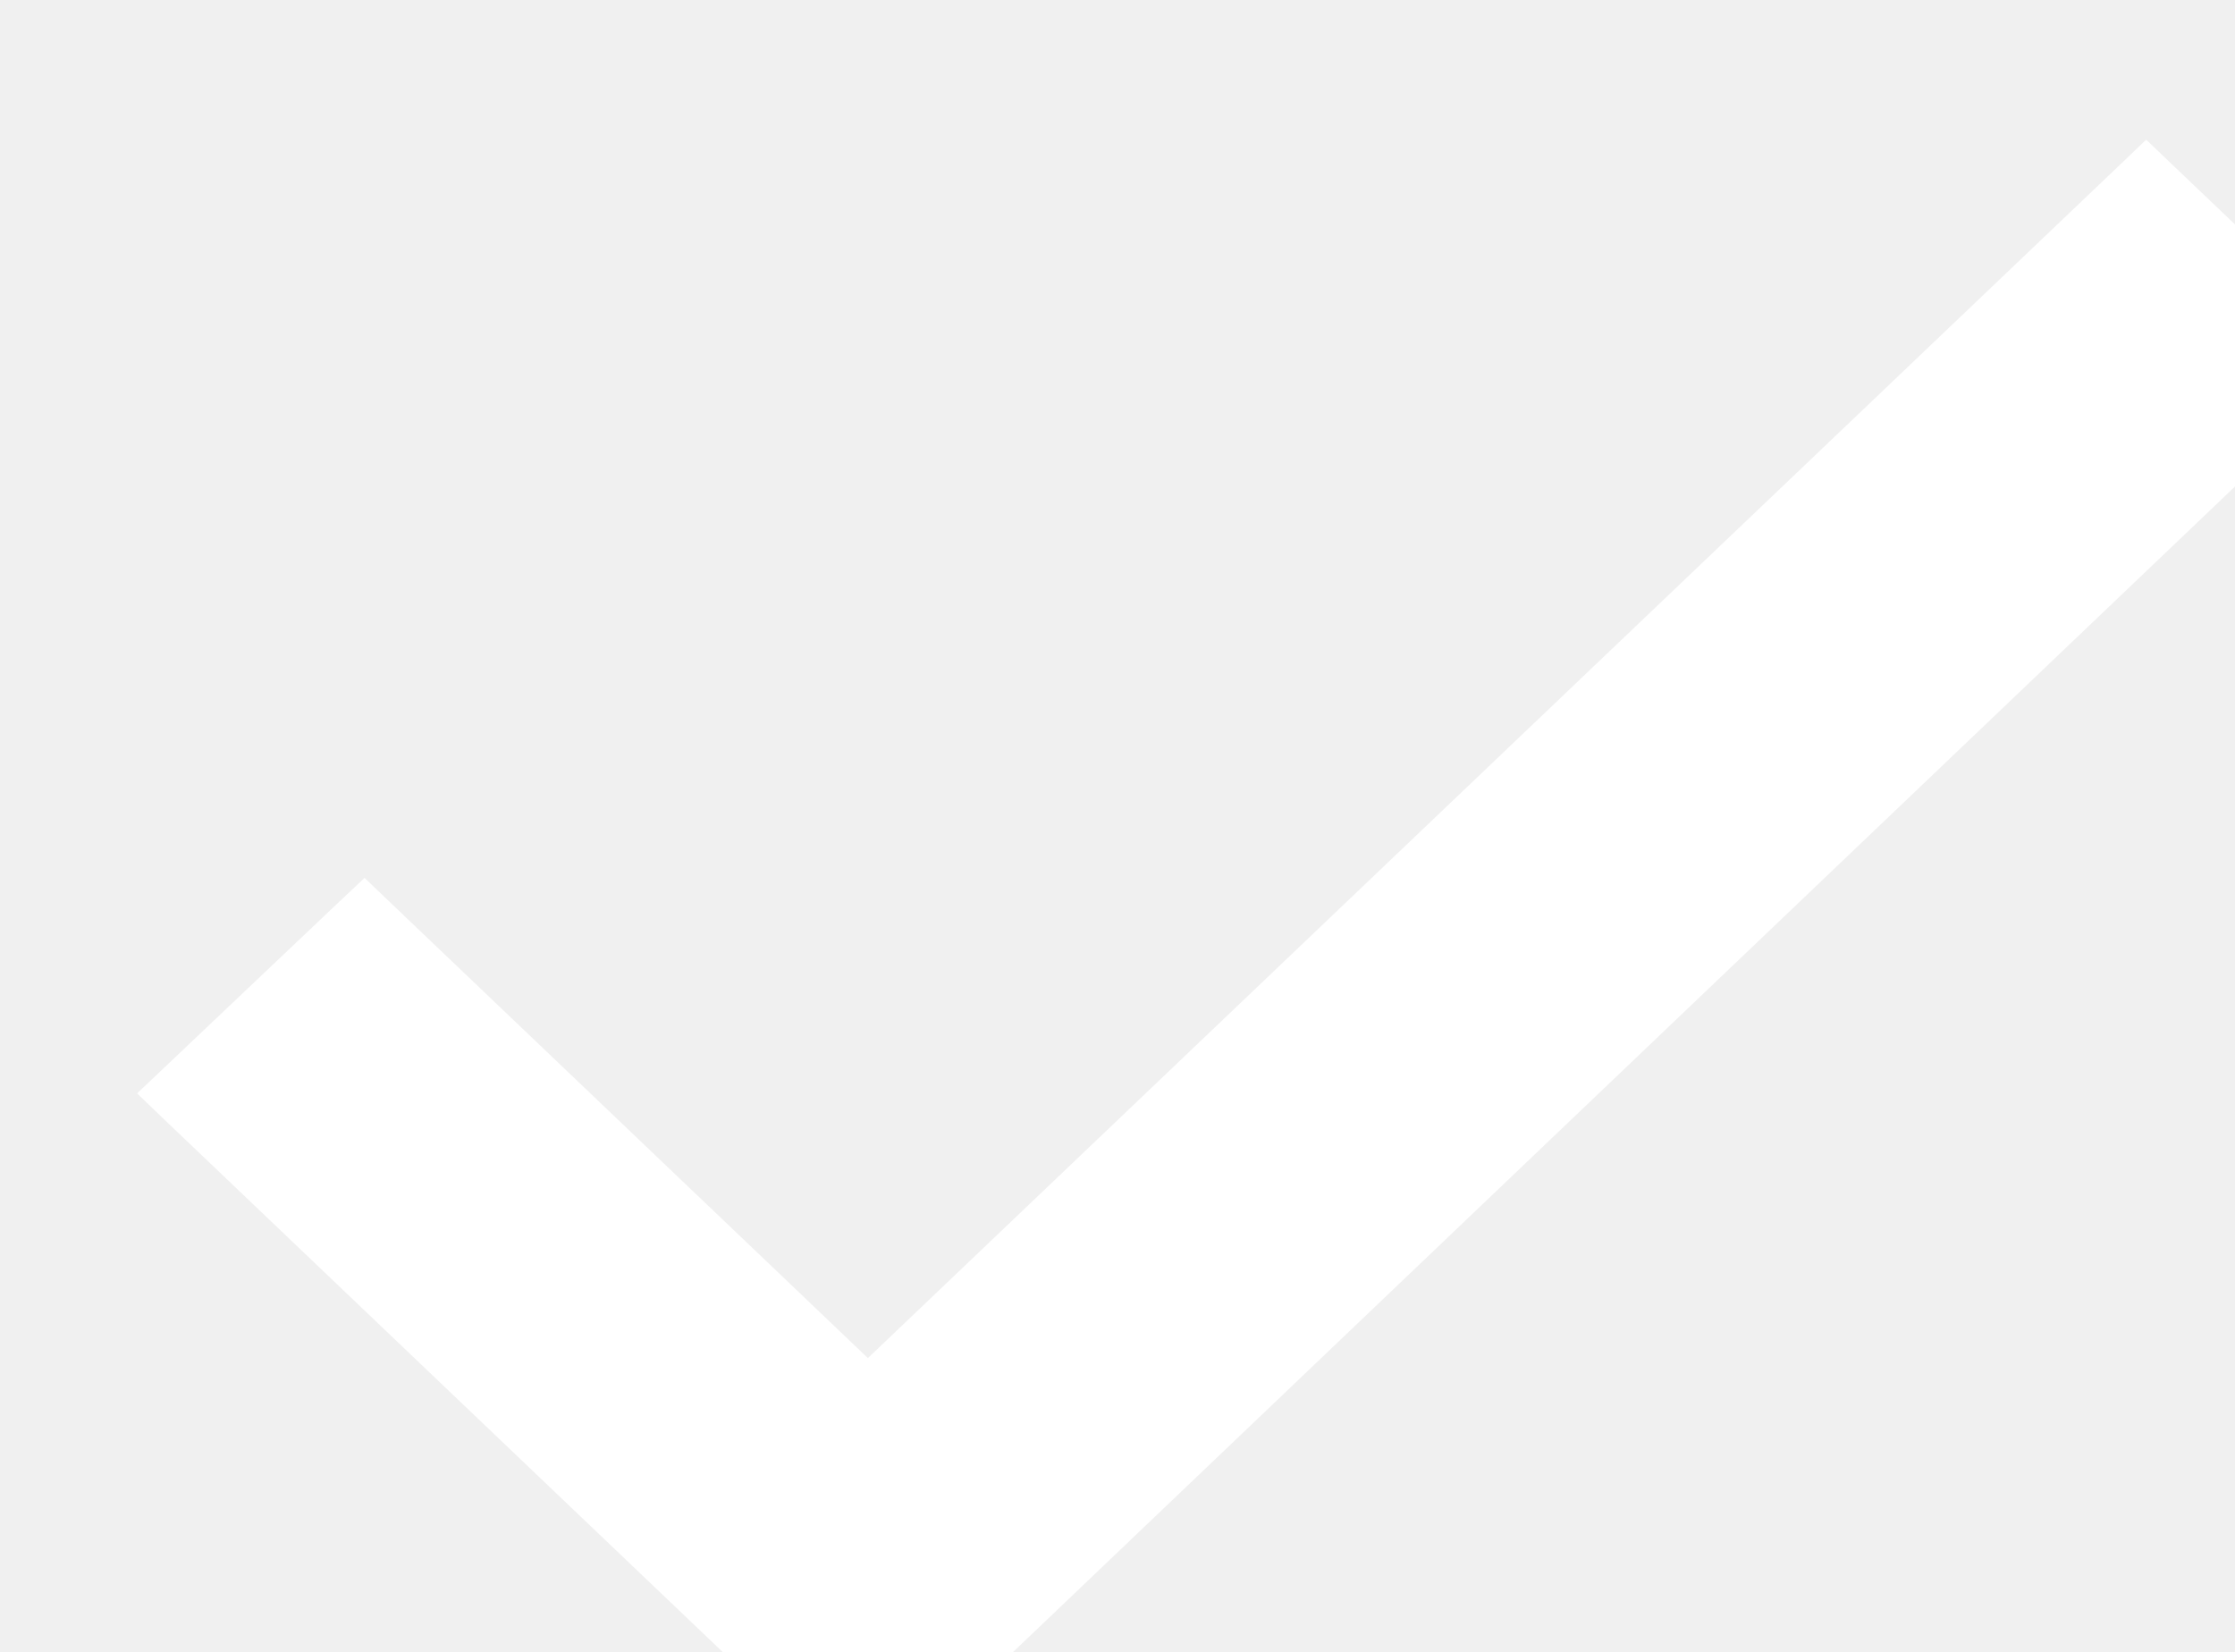
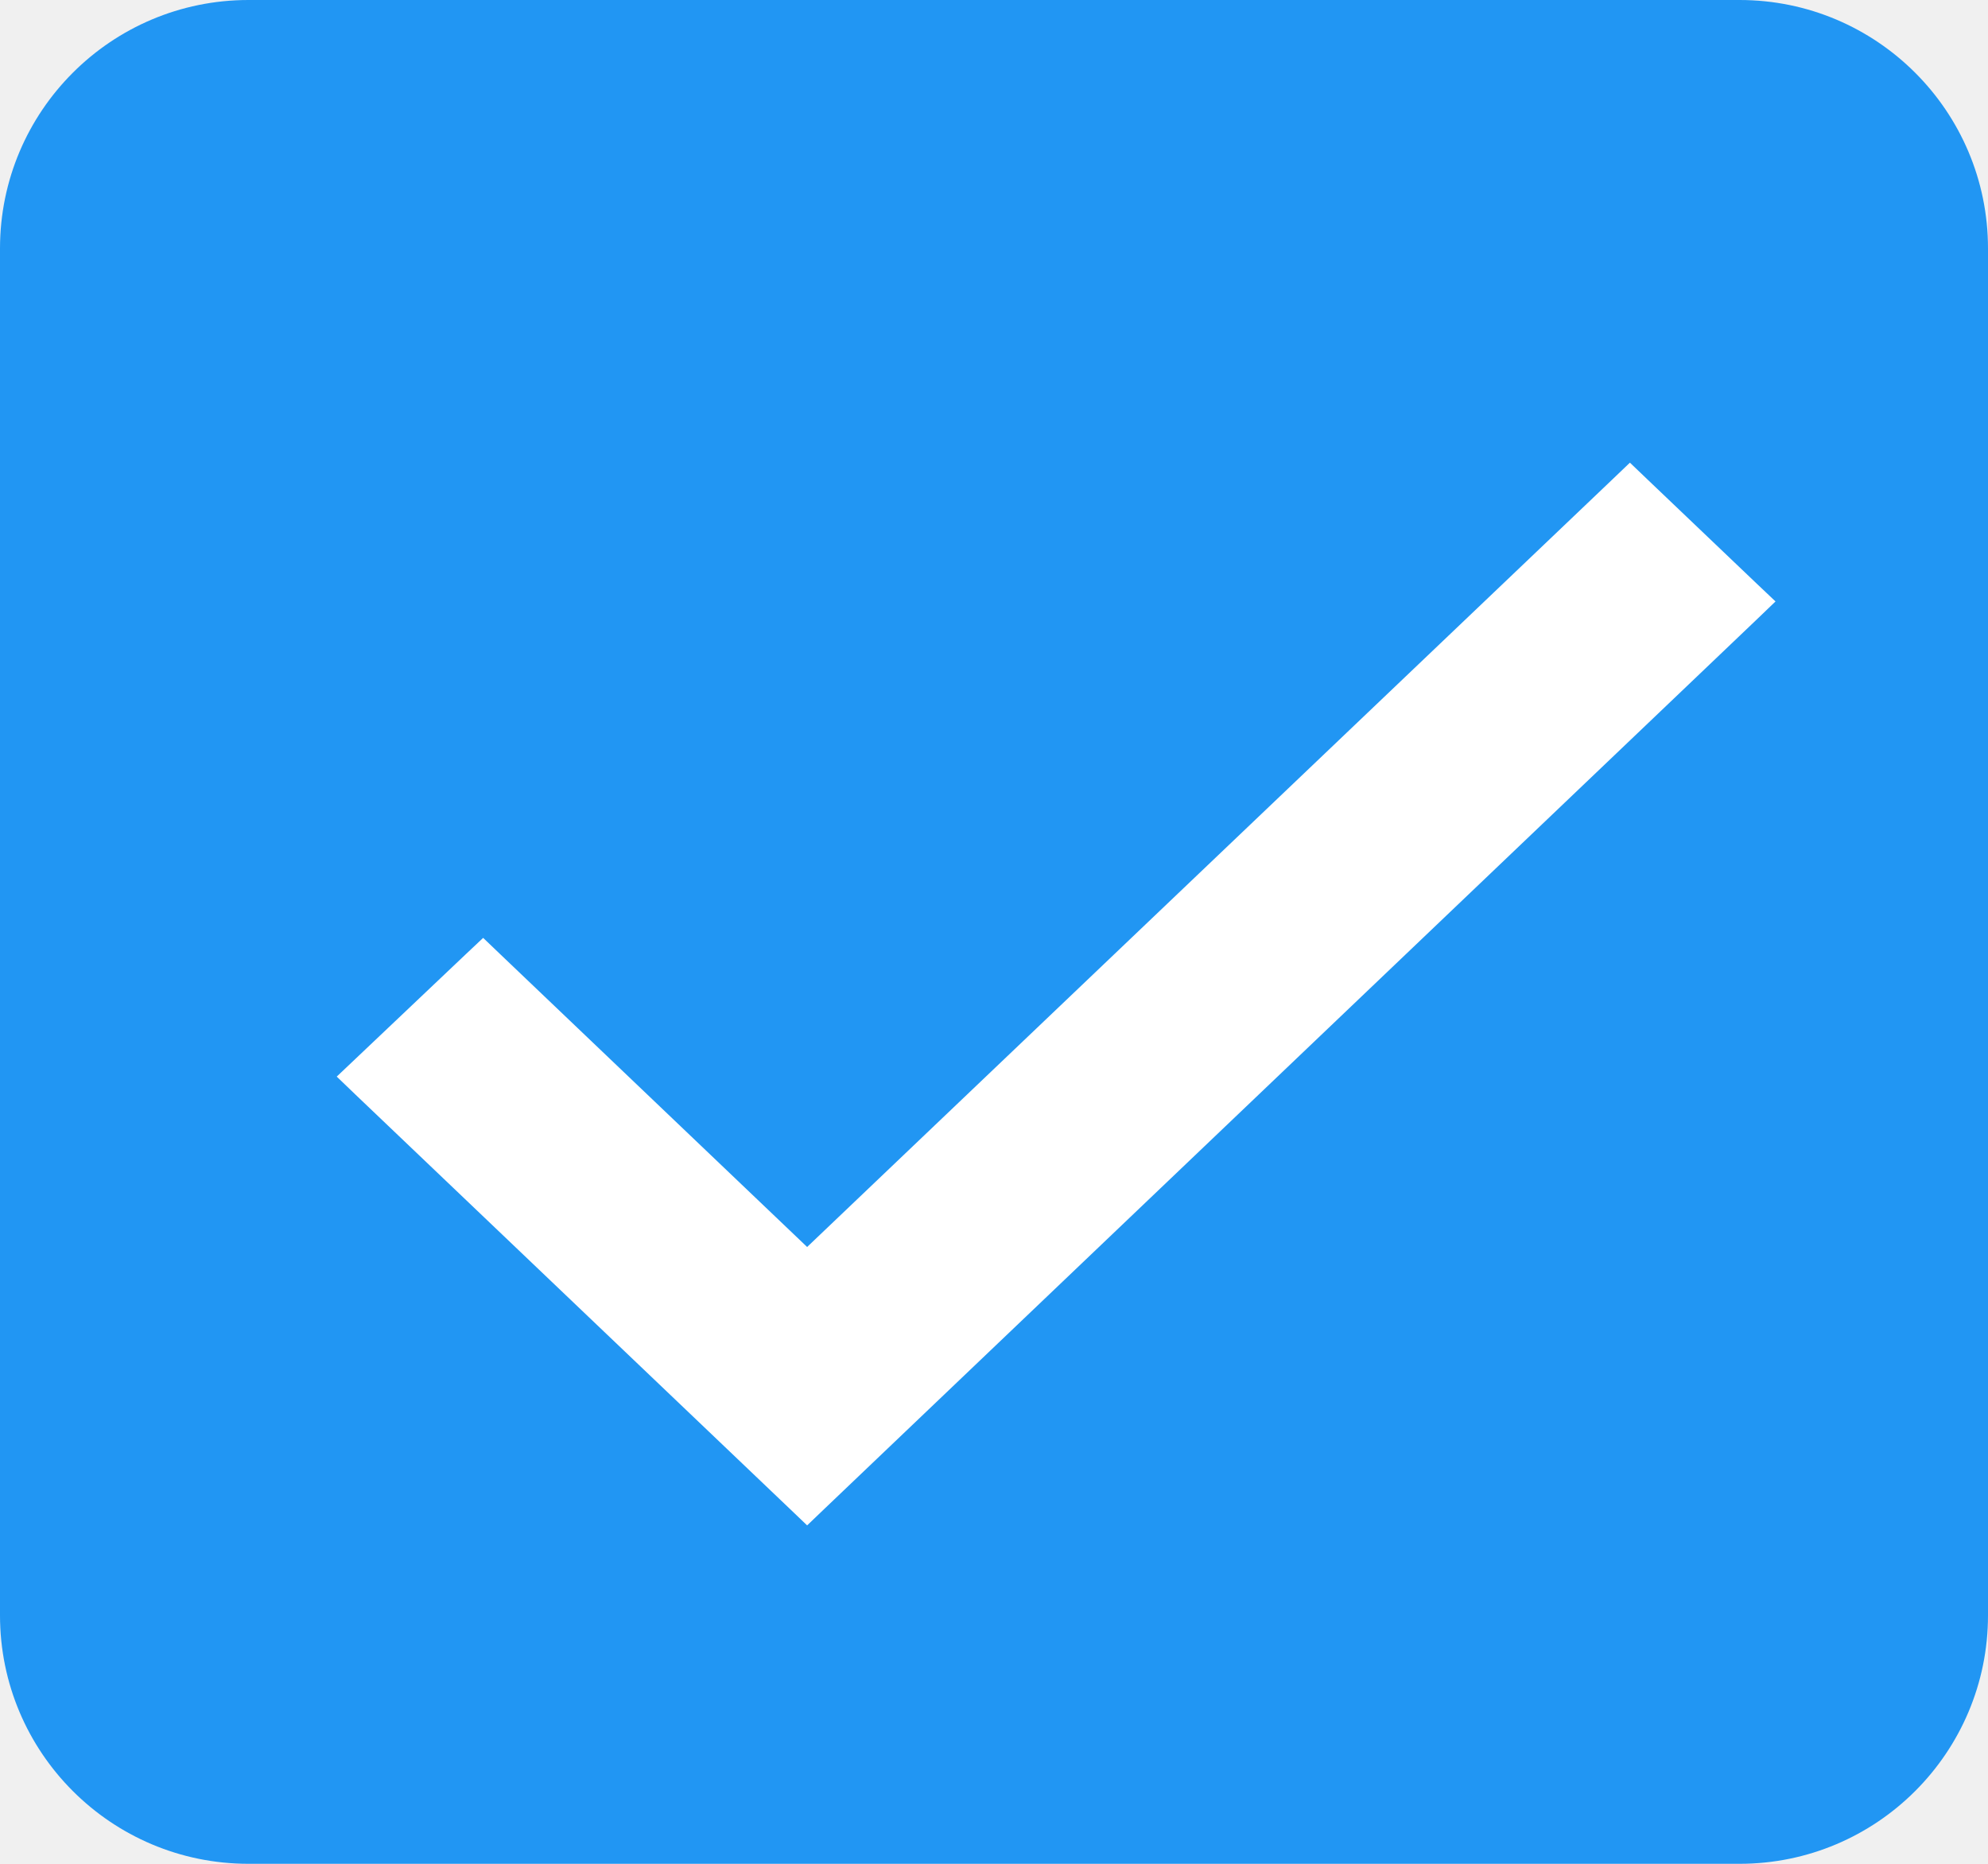
- <svg xmlns="http://www.w3.org/2000/svg" fill="none">
-   <path d="M1.957 4.752L1.888 4.686L1.819 4.751L0.931 5.593L0.855 5.665L0.931 5.738L4.427 9.072L4.496 9.138L4.565 9.072L12.069 1.914L12.145 1.841L12.069 1.769L11.187 0.928L11.118 0.862L11.049 0.928L4.496 7.174L1.957 4.752Z" fill="white" stroke="white" stroke-width="0.2" />
+ <svg xmlns="http://www.w3.org/2000/svg" width="16" height="15" fill="none">
+   <rect width="16" height="15" rx="2" fill="#2196F3" />
+   <path d="M3.957 7.752L3.888 7.686L3.819 7.751L2.931 8.593L2.855 8.665L2.931 8.738L6.427 12.072L6.496 12.138L6.565 12.072L14.069 4.914L14.145 4.841L14.069 4.769L13.187 3.928L13.118 3.862L13.049 3.928L6.496 10.174L3.957 7.752Z" fill="white" stroke="white" stroke-width="0.2" />
</svg>
